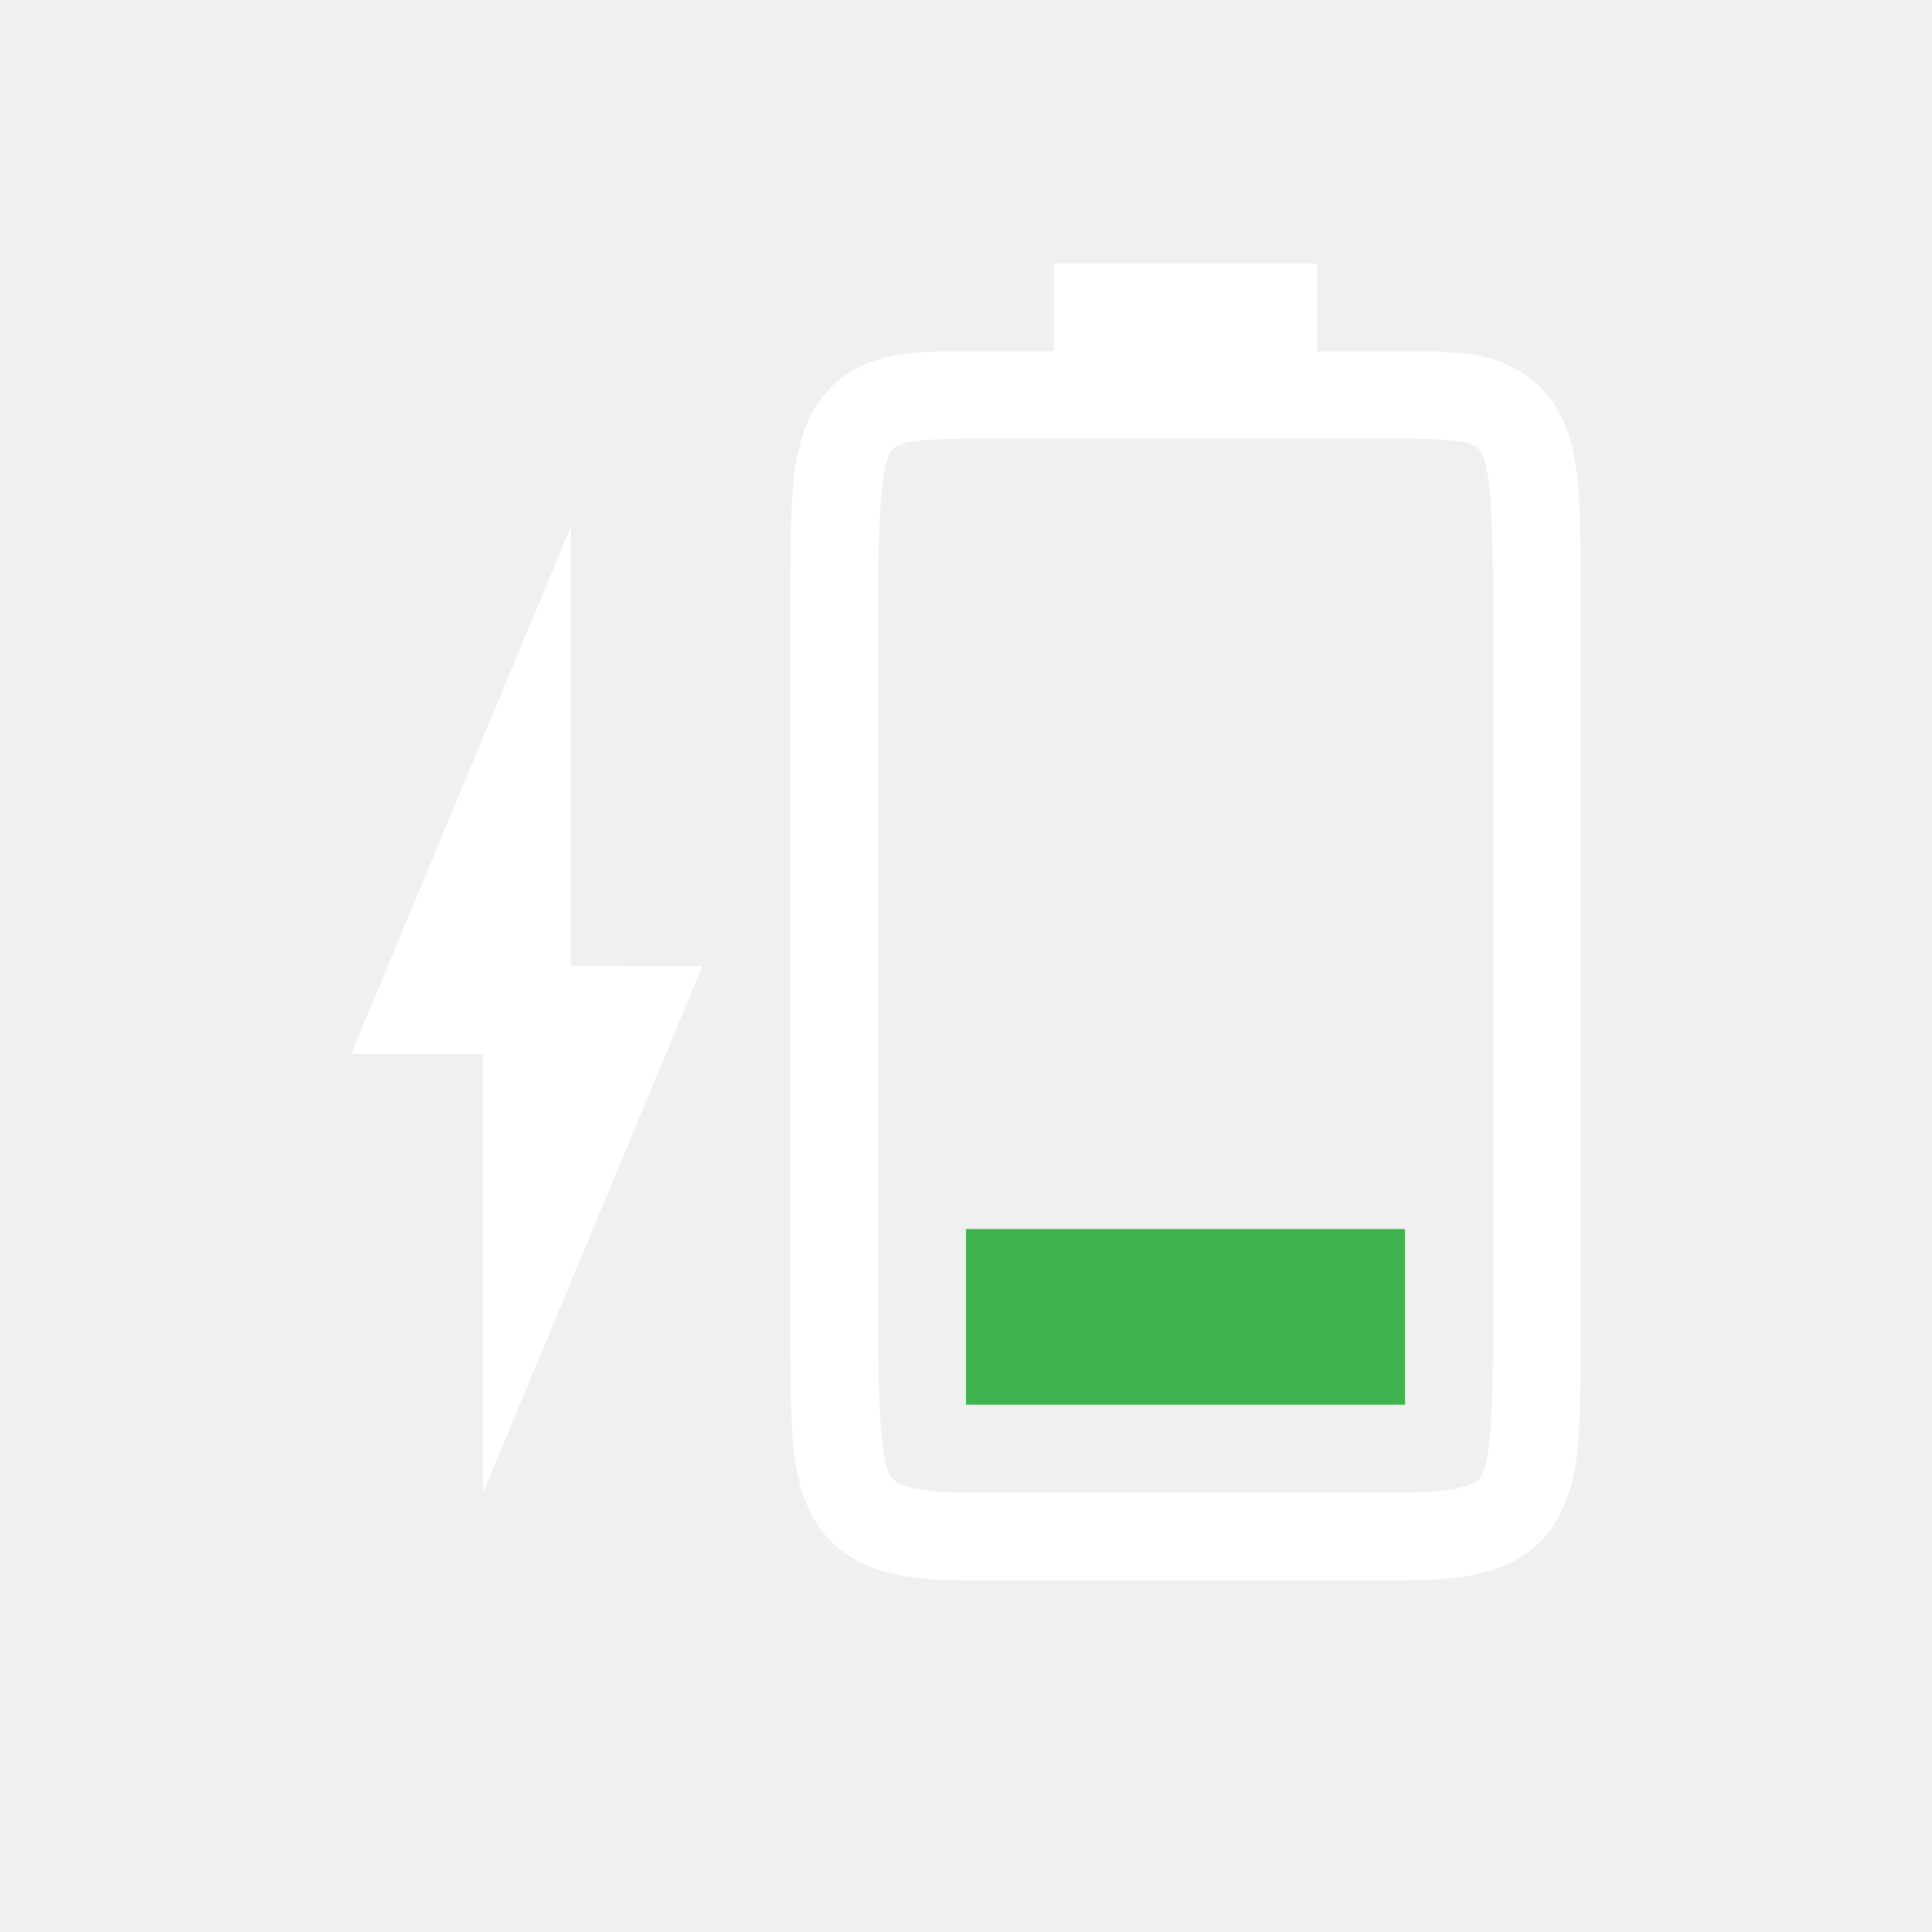
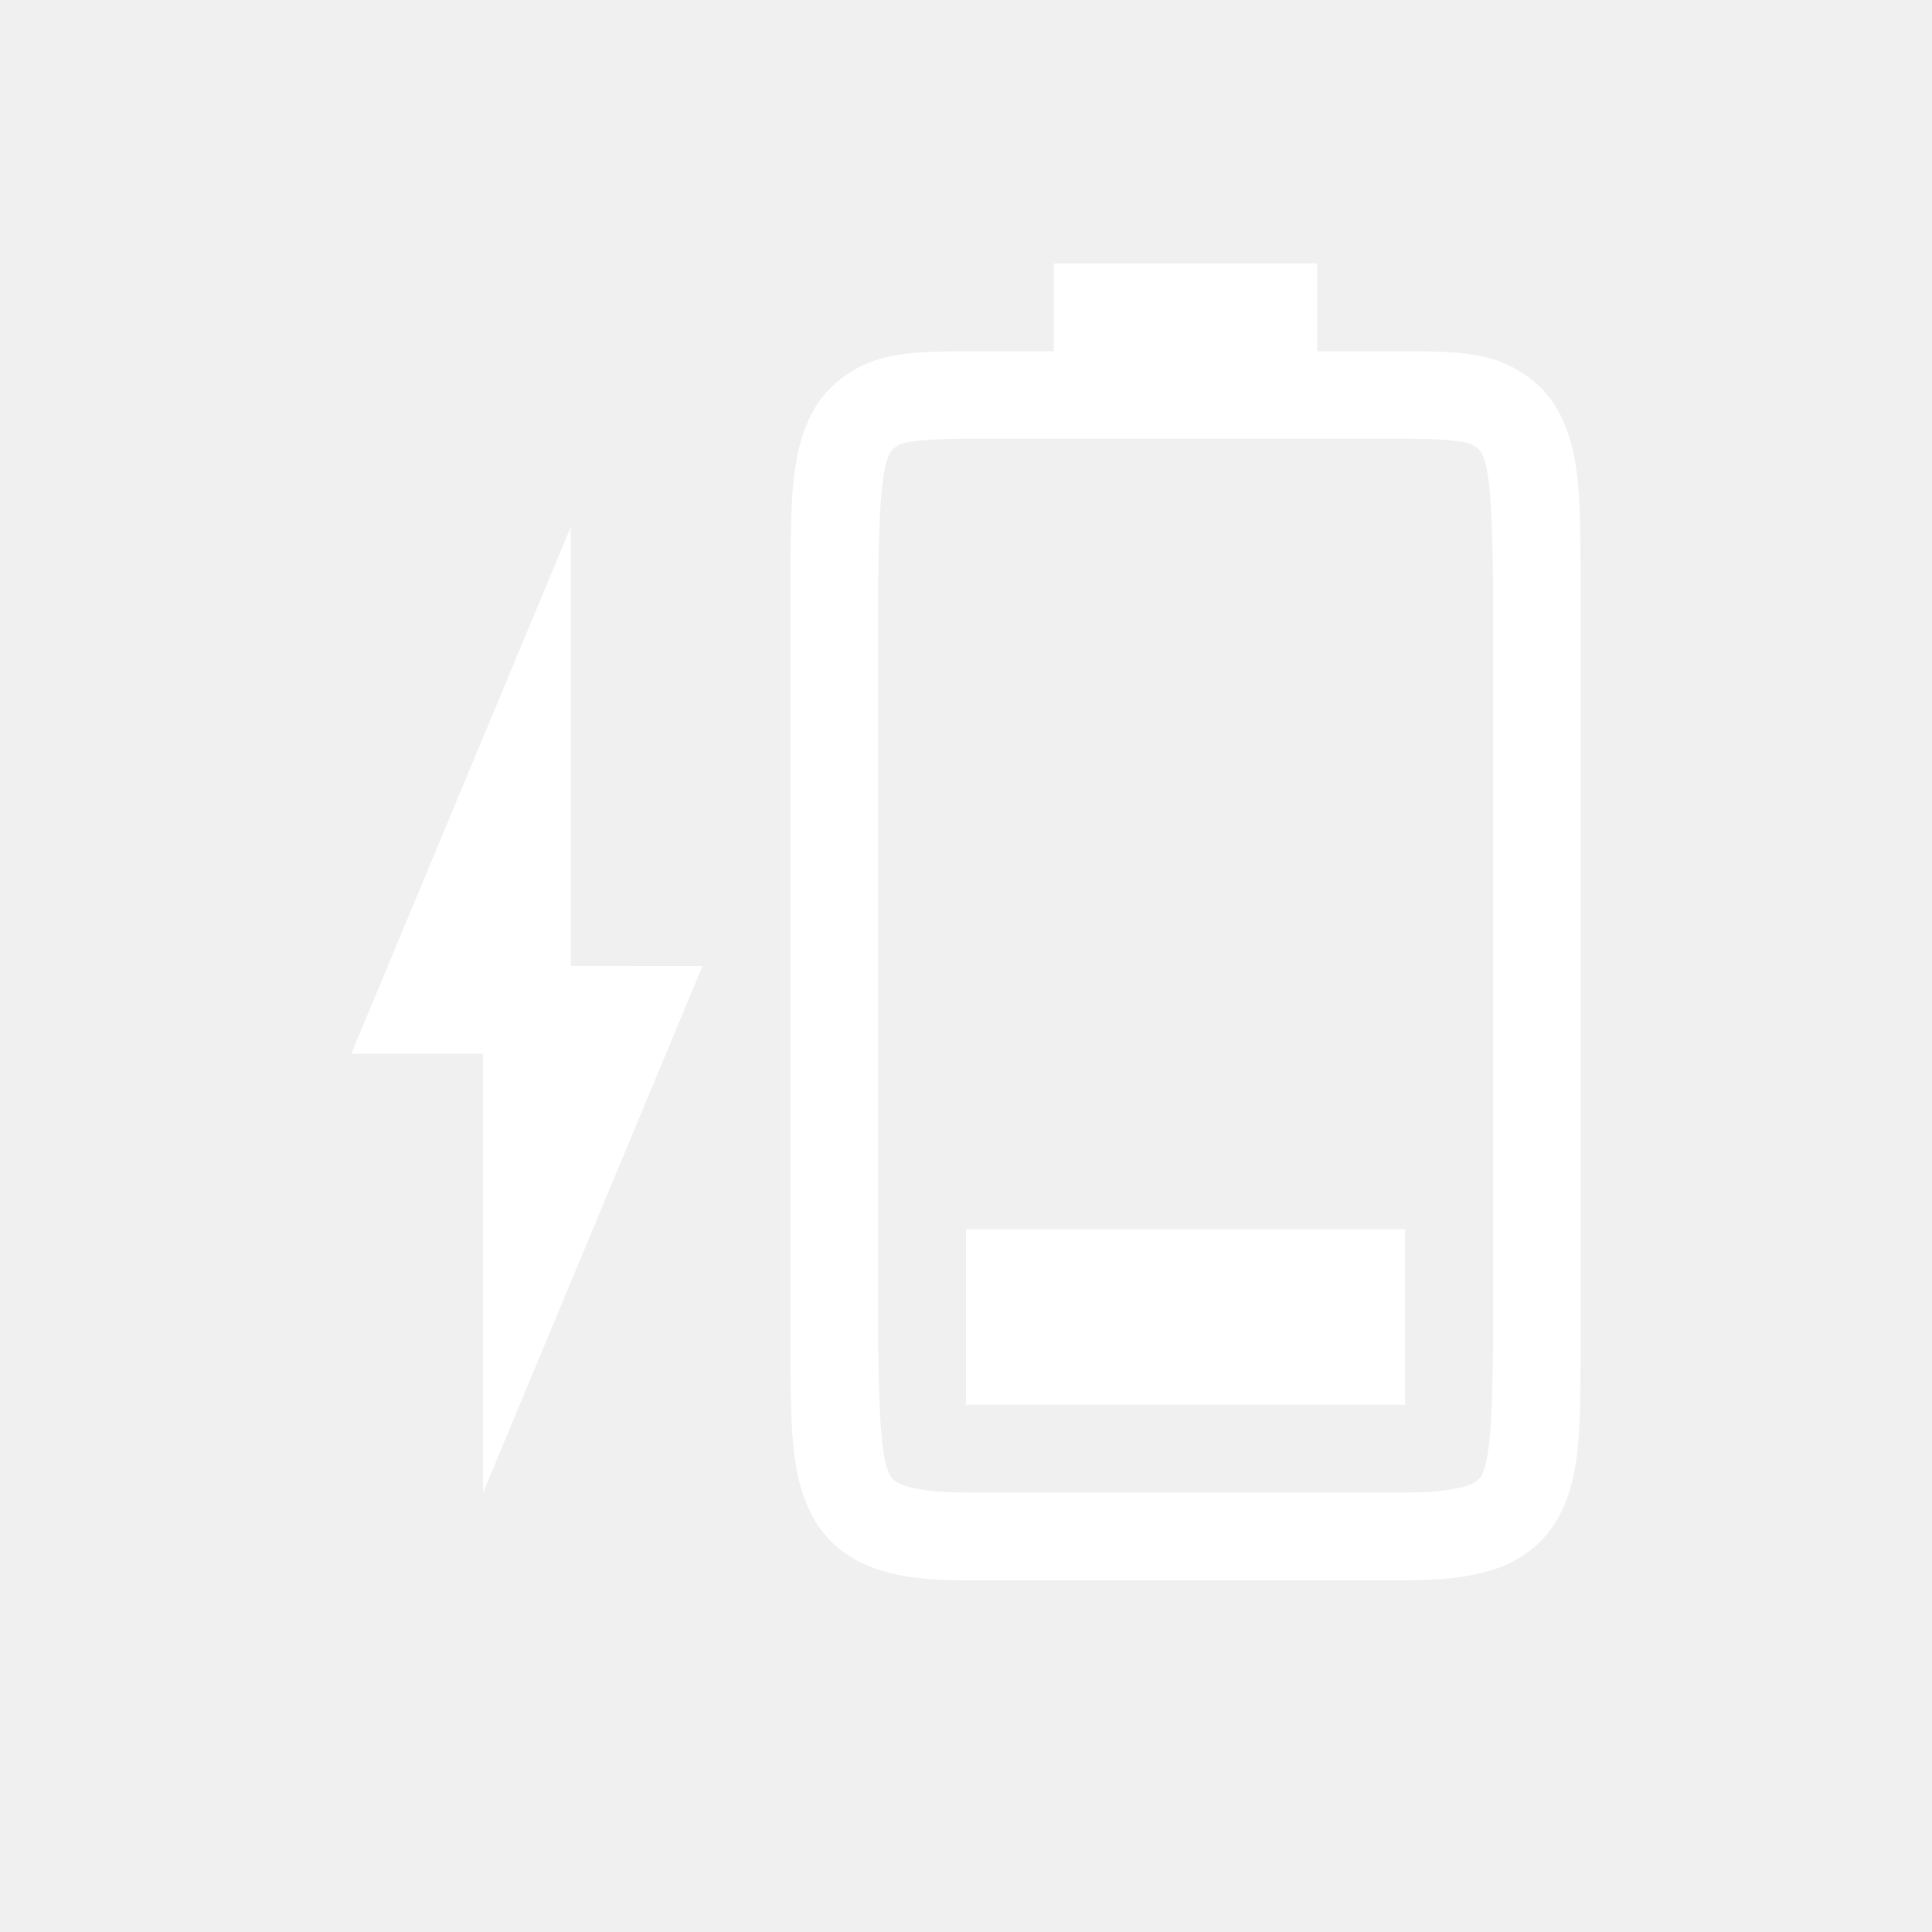
- <svg xmlns="http://www.w3.org/2000/svg" version="1.1" viewBox="0 0 22 22">
-   <g transform="translate(-1010 90.5)" label="status">
-     <path d="m1021-74.504v-2h5v2z" color="#000000" fill="#3eb34f" />
-     <path d="m1019-75.166c0.01 0.839-0.015 1.451 0.262 1.953 0.139 0.251 0.374 0.451 0.666 0.561 0.292 0.11 0.64 0.149 1.078 0.148h4.994c0.438-3e-4 0.786-0.039 1.078-0.148 0.292-0.11 0.526-0.31 0.664-0.561 0.277-0.502 0.248-1.114 0.258-1.953v-8.703c-0.01-0.839 0.019-1.453-0.258-1.955-0.139-0.251-0.372-0.449-0.664-0.559-0.292-0.11-0.64-0.118-1.078-0.117h-1v-1h-3v1h-0.994c-0.438 0-0.786 0.01-1.078 0.117-0.292 0.11-0.527 0.308-0.666 0.559-0.277 0.502-0.252 1.116-0.262 1.955zm1-0.014v-8.691c0.01-0.853 0.039-1.298 0.137-1.475 0.016-0.029 0.057-0.073 0.143-0.105 0.061-0.023 0.299-0.053 0.727-0.053h4.994c0.427-3e-4 0.664 0.029 0.727 0.053 0.086 0.032 0.125 0.077 0.141 0.105 0.095 0.172 0.122 0.618 0.133 1.475v8.693 0.012c-0.01 0.854-0.038 1.298-0.133 1.471-0.016 0.029-0.055 0.073-0.141 0.105-0.123 0.046-0.348 0.086-0.727 0.086h-4.994c-0.378 3e-4 -0.604-0.04-0.727-0.086-0.086-0.032-0.127-0.077-0.143-0.105-0.098-0.178-0.126-0.62-0.137-1.484z" color="#000000" color-rendering="auto" fill="#fff" image-rendering="auto" shape-rendering="auto" solid-color="#000000" style="font-feature-settings:normal;font-variant-alternates:normal;font-variant-caps:normal;font-variant-ligatures:none;font-variant-numeric:normal;font-variant-position:normal;isolation:auto;mix-blend-mode:normal;shape-padding:0;text-decoration-color:#000000;text-decoration-line:none;text-decoration-style:solid;text-indent:0;text-transform:none;white-space:normal" />
-     <path d="m1015.5-73.5 2.5-6-1.5-5e-4 -4e-4 -5-2.5 6h1.5z" enable-background="new" fill="#fff" />
+ <svg xmlns="http://www.w3.org/2000/svg" version="1.1" viewBox="0 0 22 22" id="svg10">
+   <defs id="defs14" />
+   <g transform="translate(-1010 90.5)" label="status" id="g8">
+     <path d="m1021-74.504v-2h5v2z" color="#000000" fill="#3eb34f" id="path2" style="fill:#ffffff;fill-opacity:1" />
+     <path d="m1019-75.166c0.01 0.839-0.015 1.451 0.262 1.953 0.139 0.251 0.374 0.451 0.666 0.561 0.292 0.11 0.64 0.149 1.078 0.148h4.994c0.438-3e-4 0.786-0.039 1.078-0.148 0.292-0.11 0.526-0.31 0.664-0.561 0.277-0.502 0.248-1.114 0.258-1.953v-8.703c-0.01-0.839 0.019-1.453-0.258-1.955-0.139-0.251-0.372-0.449-0.664-0.559-0.292-0.11-0.64-0.118-1.078-0.117h-1v-1h-3v1h-0.994c-0.438 0-0.786 0.01-1.078 0.117-0.292 0.11-0.527 0.308-0.666 0.559-0.277 0.502-0.252 1.116-0.262 1.955zm1-0.014v-8.691c0.01-0.853 0.039-1.298 0.137-1.475 0.016-0.029 0.057-0.073 0.143-0.105 0.061-0.023 0.299-0.053 0.727-0.053h4.994c0.427-3e-4 0.664 0.029 0.727 0.053 0.086 0.032 0.125 0.077 0.141 0.105 0.095 0.172 0.122 0.618 0.133 1.475v8.693 0.012c-0.01 0.854-0.038 1.298-0.133 1.471-0.016 0.029-0.055 0.073-0.141 0.105-0.123 0.046-0.348 0.086-0.727 0.086h-4.994c-0.378 3e-4 -0.604-0.04-0.727-0.086-0.086-0.032-0.127-0.077-0.143-0.105-0.098-0.178-0.126-0.62-0.137-1.484z" color="#000000" color-rendering="auto" fill="#fff" image-rendering="auto" shape-rendering="auto" solid-color="#000000" style="font-feature-settings:normal;font-variant-alternates:normal;font-variant-caps:normal;font-variant-ligatures:none;font-variant-numeric:normal;font-variant-position:normal;isolation:auto;mix-blend-mode:normal;shape-padding:0;text-decoration-color:#000000;text-decoration-line:none;text-decoration-style:solid;text-indent:0;text-transform:none;white-space:normal" id="path4" />
+     <path d="m1015.5-73.5 2.5-6-1.5-5e-4 -4e-4 -5-2.5 6h1.5z" enable-background="new" fill="#fff" id="path6" />
  </g>
</svg>
